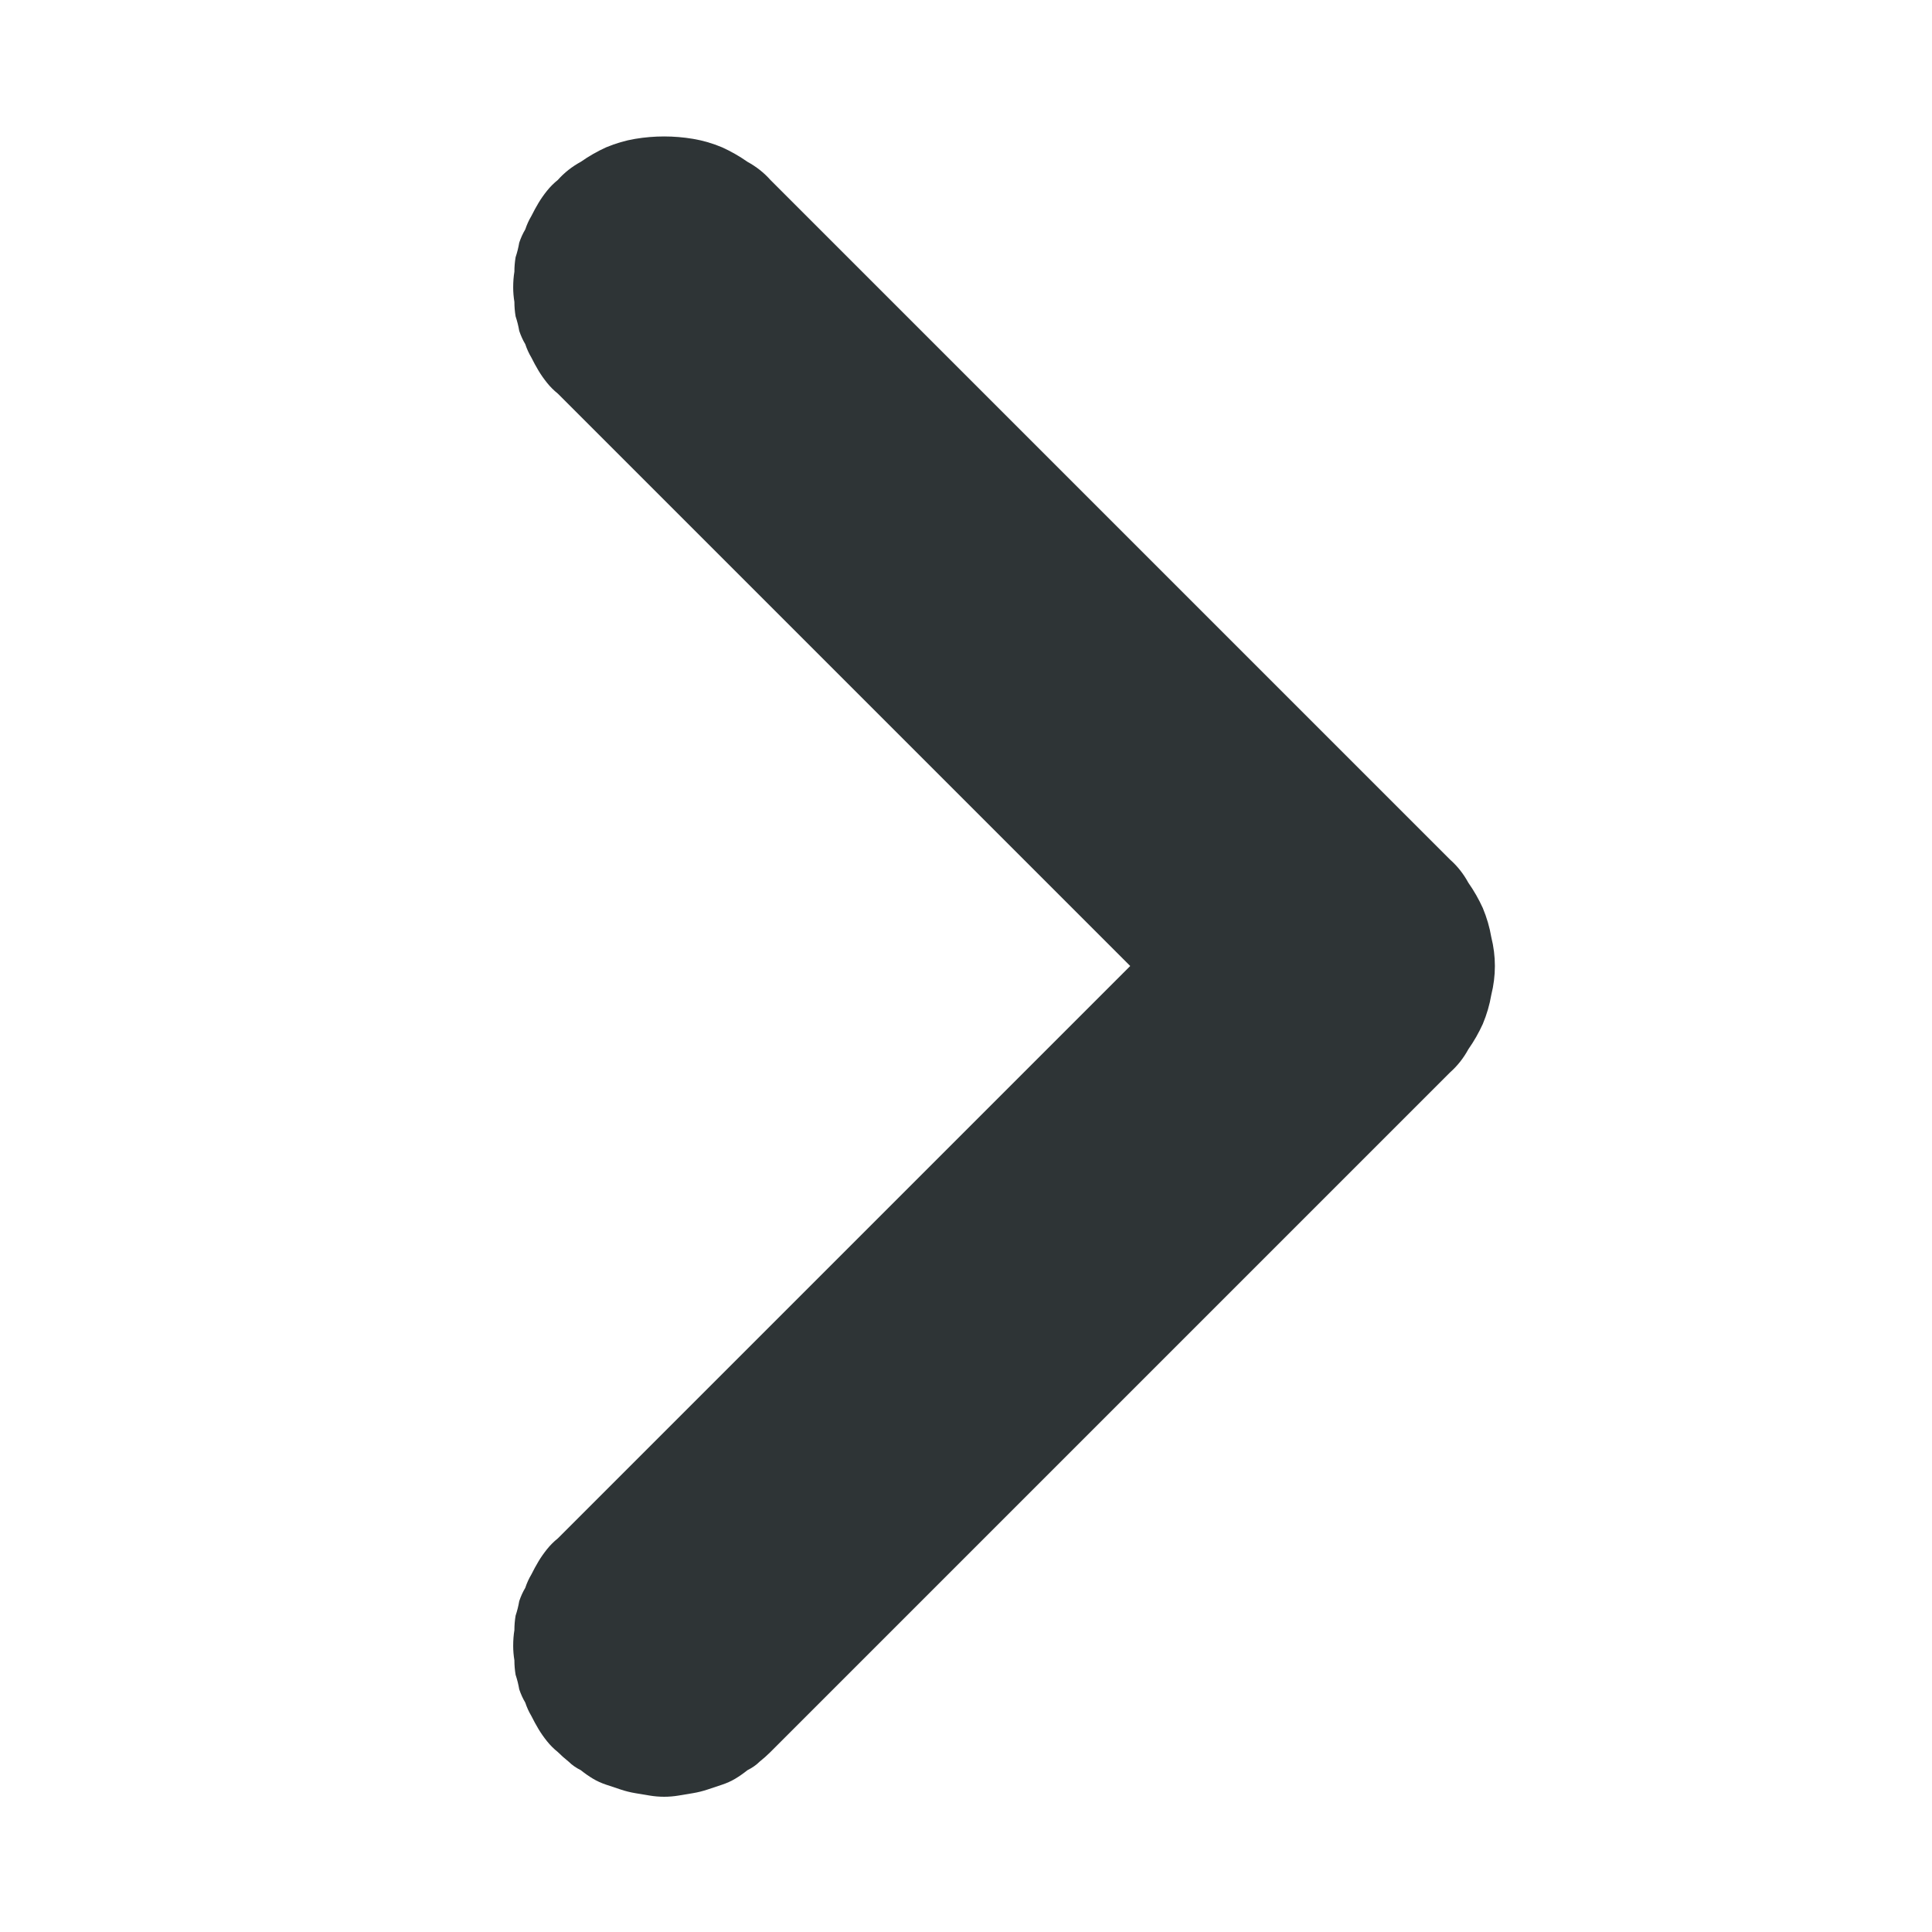
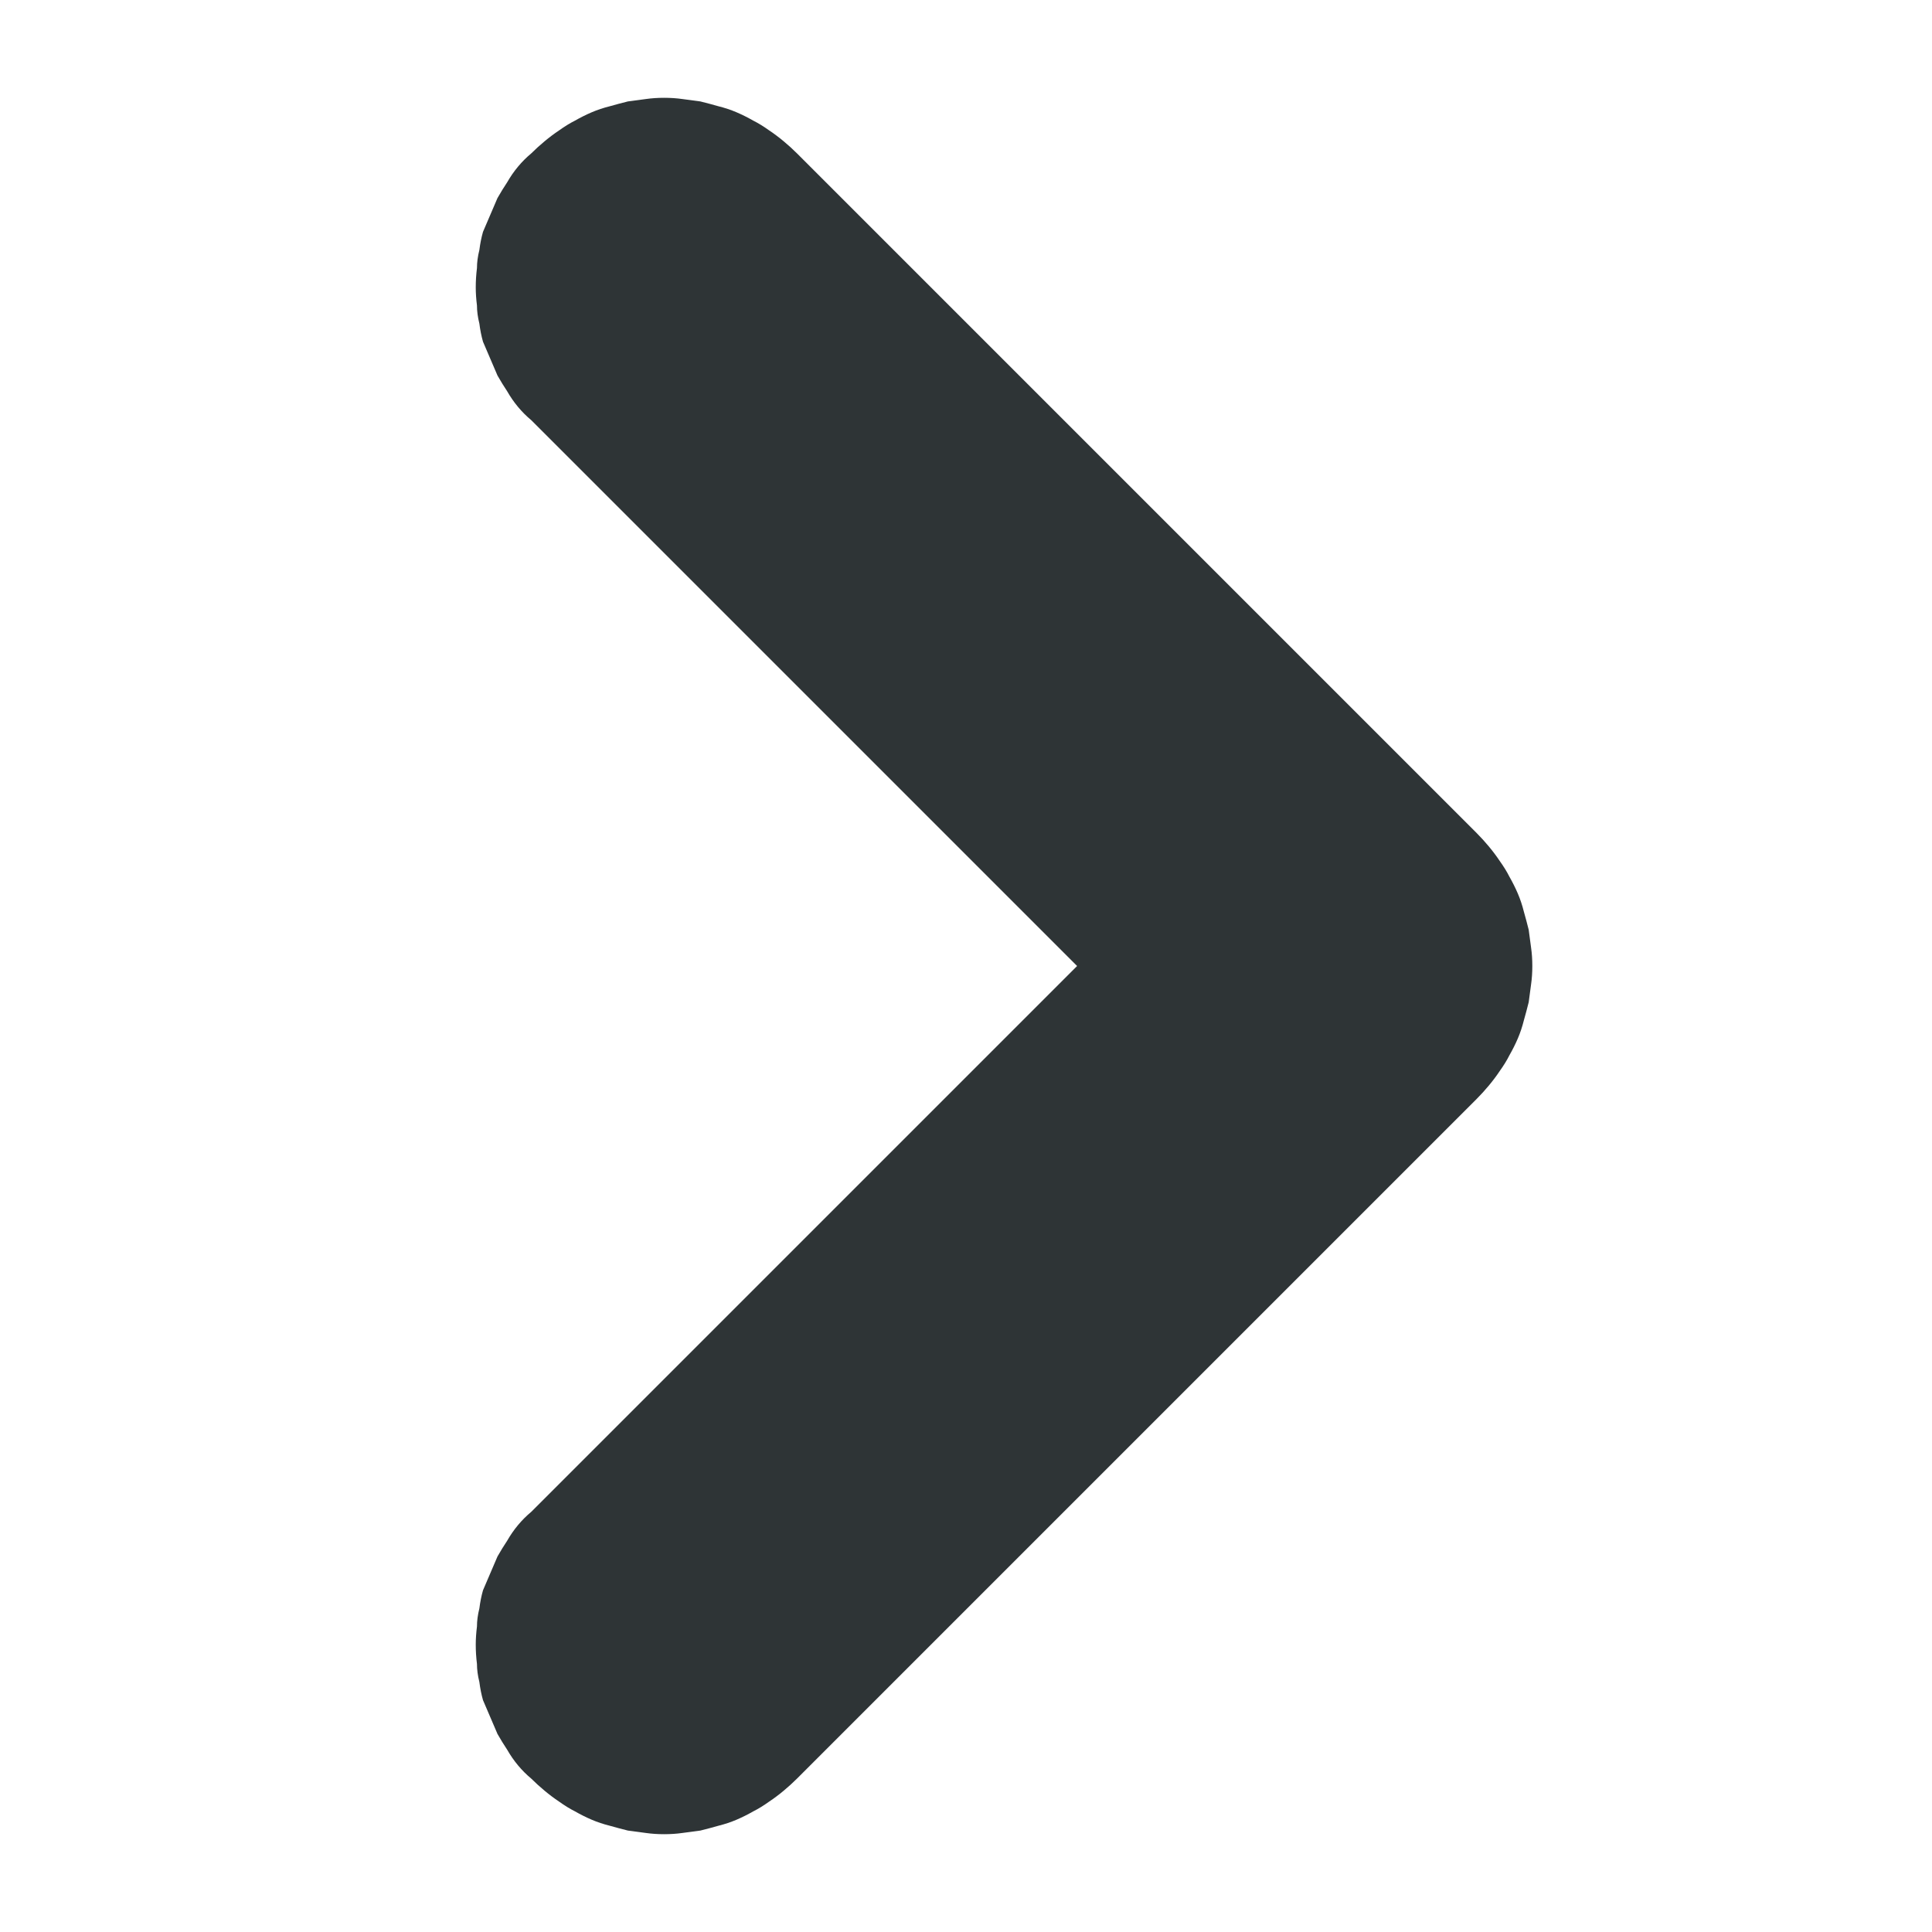
<svg xmlns="http://www.w3.org/2000/svg" width="16" height="16" viewBox="0 0 16 16" fill="#2e3436">
-   <path fill-rule="evenodd" d="M9.36 8L4.62 3.26Q4.57 3.22 4.53 3.17Q4.49 3.12 4.46 3.07Q4.43 3.02 4.4 2.96Q4.37 2.91 4.35 2.85Q4.32 2.8 4.3 2.74Q4.29 2.68 4.27 2.62Q4.26 2.56 4.26 2.5Q4.25 2.44 4.25 2.38Q4.25 2.31 4.26 2.25Q4.26 2.19 4.27 2.13Q4.29 2.07 4.3 2.01Q4.32 1.95 4.35 1.9Q4.37 1.84 4.4 1.79Q4.43 1.73 4.46 1.68Q4.49 1.63 4.53 1.58Q4.57 1.53 4.62 1.49Q4.7 1.4 4.81 1.34Q4.91 1.27 5.02 1.22Q5.14 1.17 5.26 1.15Q5.38 1.13 5.5 1.13Q5.62 1.13 5.74 1.15Q5.86 1.17 5.98 1.22Q6.09 1.27 6.19 1.34Q6.3 1.4 6.38 1.49L12.01 7.12Q12.1 7.2 12.16 7.31Q12.23 7.41 12.28 7.52Q12.33 7.64 12.35 7.76Q12.38 7.88 12.38 8Q12.38 8.12 12.35 8.24Q12.33 8.36 12.28 8.48Q12.23 8.59 12.16 8.69Q12.1 8.8 12.01 8.88L6.38 14.51Q6.34 14.55 6.29 14.59Q6.25 14.63 6.19 14.66Q6.14 14.7 6.09 14.73Q6.04 14.76 5.98 14.78Q5.92 14.8 5.86 14.82Q5.8 14.84 5.74 14.85Q5.68 14.86 5.62 14.87Q5.56 14.88 5.5 14.88Q5.44 14.88 5.38 14.87Q5.32 14.86 5.26 14.85Q5.2 14.84 5.14 14.82Q5.08 14.8 5.02 14.78Q4.96 14.76 4.91 14.73Q4.86 14.7 4.81 14.66Q4.75 14.63 4.71 14.59Q4.66 14.55 4.62 14.51Q4.57 14.47 4.53 14.42Q4.49 14.37 4.46 14.32Q4.43 14.27 4.4 14.21Q4.37 14.16 4.35 14.1Q4.32 14.05 4.3 13.99Q4.29 13.93 4.27 13.87Q4.26 13.81 4.26 13.75Q4.25 13.69 4.25 13.63Q4.25 13.56 4.26 13.5Q4.26 13.44 4.27 13.38Q4.29 13.32 4.3 13.26Q4.32 13.2 4.35 13.15Q4.37 13.09 4.4 13.04Q4.43 12.98 4.46 12.93Q4.49 12.88 4.53 12.83Q4.57 12.78 4.62 12.74L9.36 8Z" />
+   <path fill-rule="evenodd" d="M8.92 8L4.4 3.48Q4.34 3.43 4.29 3.37Q4.24 3.31 4.2 3.24Q4.16 3.18 4.12 3.11Q4.09 3.04 4.06 2.97Q4.03 2.9 4 2.83Q3.98 2.76 3.97 2.68Q3.95 2.6 3.95 2.53Q3.94 2.45 3.94 2.38Q3.94 2.3 3.95 2.22Q3.95 2.15 3.97 2.07Q3.98 1.99 4 1.92Q4.03 1.85 4.06 1.78Q4.09 1.71 4.12 1.64Q4.16 1.57 4.2 1.51Q4.24 1.44 4.29 1.38Q4.34 1.32 4.4 1.27Q4.45 1.22 4.51 1.17Q4.57 1.12 4.63 1.08Q4.7 1.03 4.76 1Q4.83 0.96 4.9 0.93Q4.97 0.9 5.05 0.88Q5.12 0.86 5.2 0.84Q5.27 0.83 5.35 0.82Q5.42 0.81 5.5 0.81Q5.58 0.81 5.65 0.82Q5.73 0.83 5.8 0.84Q5.88 0.86 5.95 0.88Q6.03 0.9 6.1 0.93Q6.17 0.96 6.24 1Q6.3 1.03 6.37 1.08Q6.43 1.12 6.49 1.17Q6.55 1.22 6.6 1.27L12.23 6.9Q12.28 6.95 12.33 7.01Q12.38 7.07 12.42 7.13Q12.47 7.2 12.5 7.26Q12.54 7.33 12.57 7.4Q12.6 7.47 12.62 7.55Q12.64 7.62 12.66 7.7Q12.67 7.77 12.68 7.85Q12.69 7.92 12.69 8Q12.69 8.08 12.68 8.15Q12.67 8.23 12.66 8.3Q12.64 8.38 12.62 8.45Q12.6 8.53 12.57 8.6Q12.54 8.67 12.5 8.74Q12.47 8.8 12.42 8.87Q12.38 8.93 12.33 8.99Q12.28 9.05 12.23 9.1L6.6 14.73Q6.55 14.78 6.49 14.83Q6.43 14.88 6.37 14.92Q6.3 14.97 6.24 15Q6.17 15.04 6.1 15.07Q6.03 15.1 5.95 15.12Q5.88 15.14 5.8 15.16Q5.73 15.17 5.65 15.18Q5.58 15.19 5.5 15.19Q5.42 15.19 5.35 15.18Q5.27 15.17 5.2 15.16Q5.12 15.14 5.05 15.12Q4.97 15.1 4.9 15.07Q4.83 15.04 4.76 15Q4.7 14.97 4.63 14.92Q4.57 14.88 4.51 14.83Q4.45 14.78 4.4 14.73Q4.34 14.68 4.29 14.62Q4.24 14.56 4.2 14.49Q4.16 14.43 4.12 14.36Q4.09 14.29 4.06 14.22Q4.03 14.15 4 14.08Q3.98 14.01 3.97 13.93Q3.95 13.85 3.95 13.78Q3.94 13.7 3.94 13.62Q3.94 13.55 3.95 13.47Q3.95 13.4 3.97 13.32Q3.98 13.24 4 13.17Q4.03 13.1 4.06 13.03Q4.09 12.96 4.12 12.89Q4.16 12.82 4.2 12.76Q4.24 12.69 4.29 12.63Q4.34 12.57 4.4 12.52L8.92 8Z" />
</svg>
